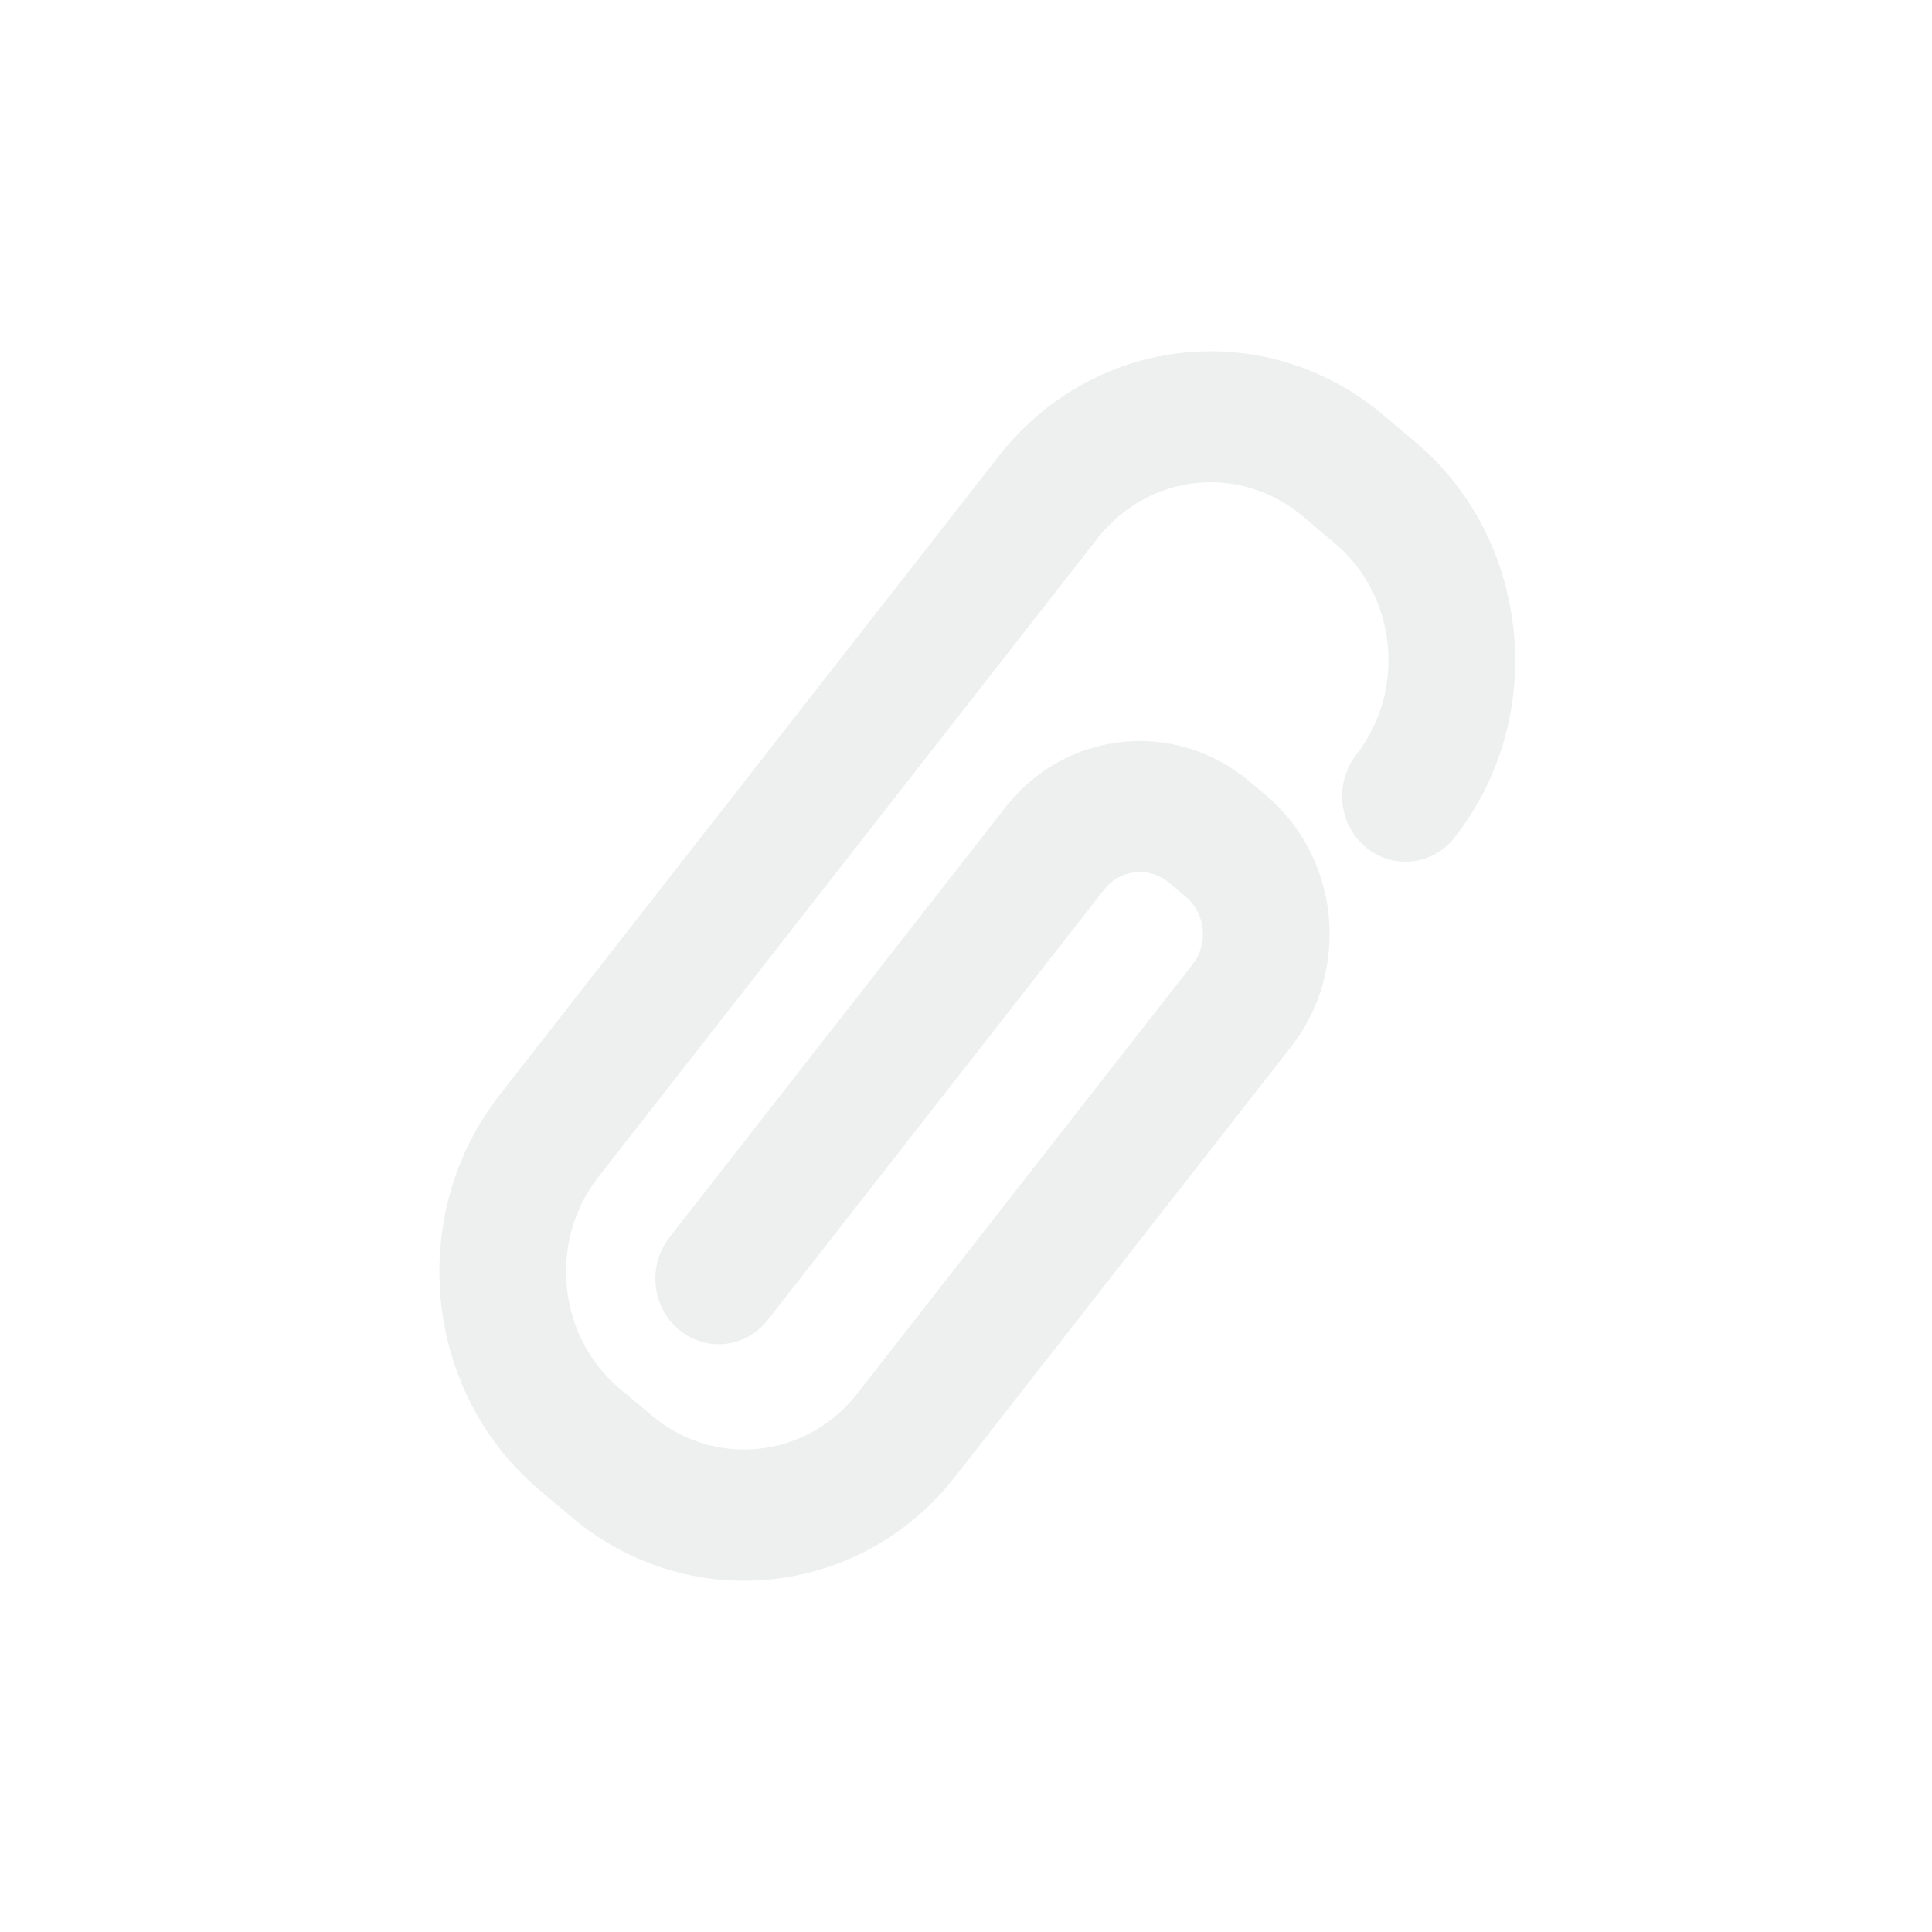
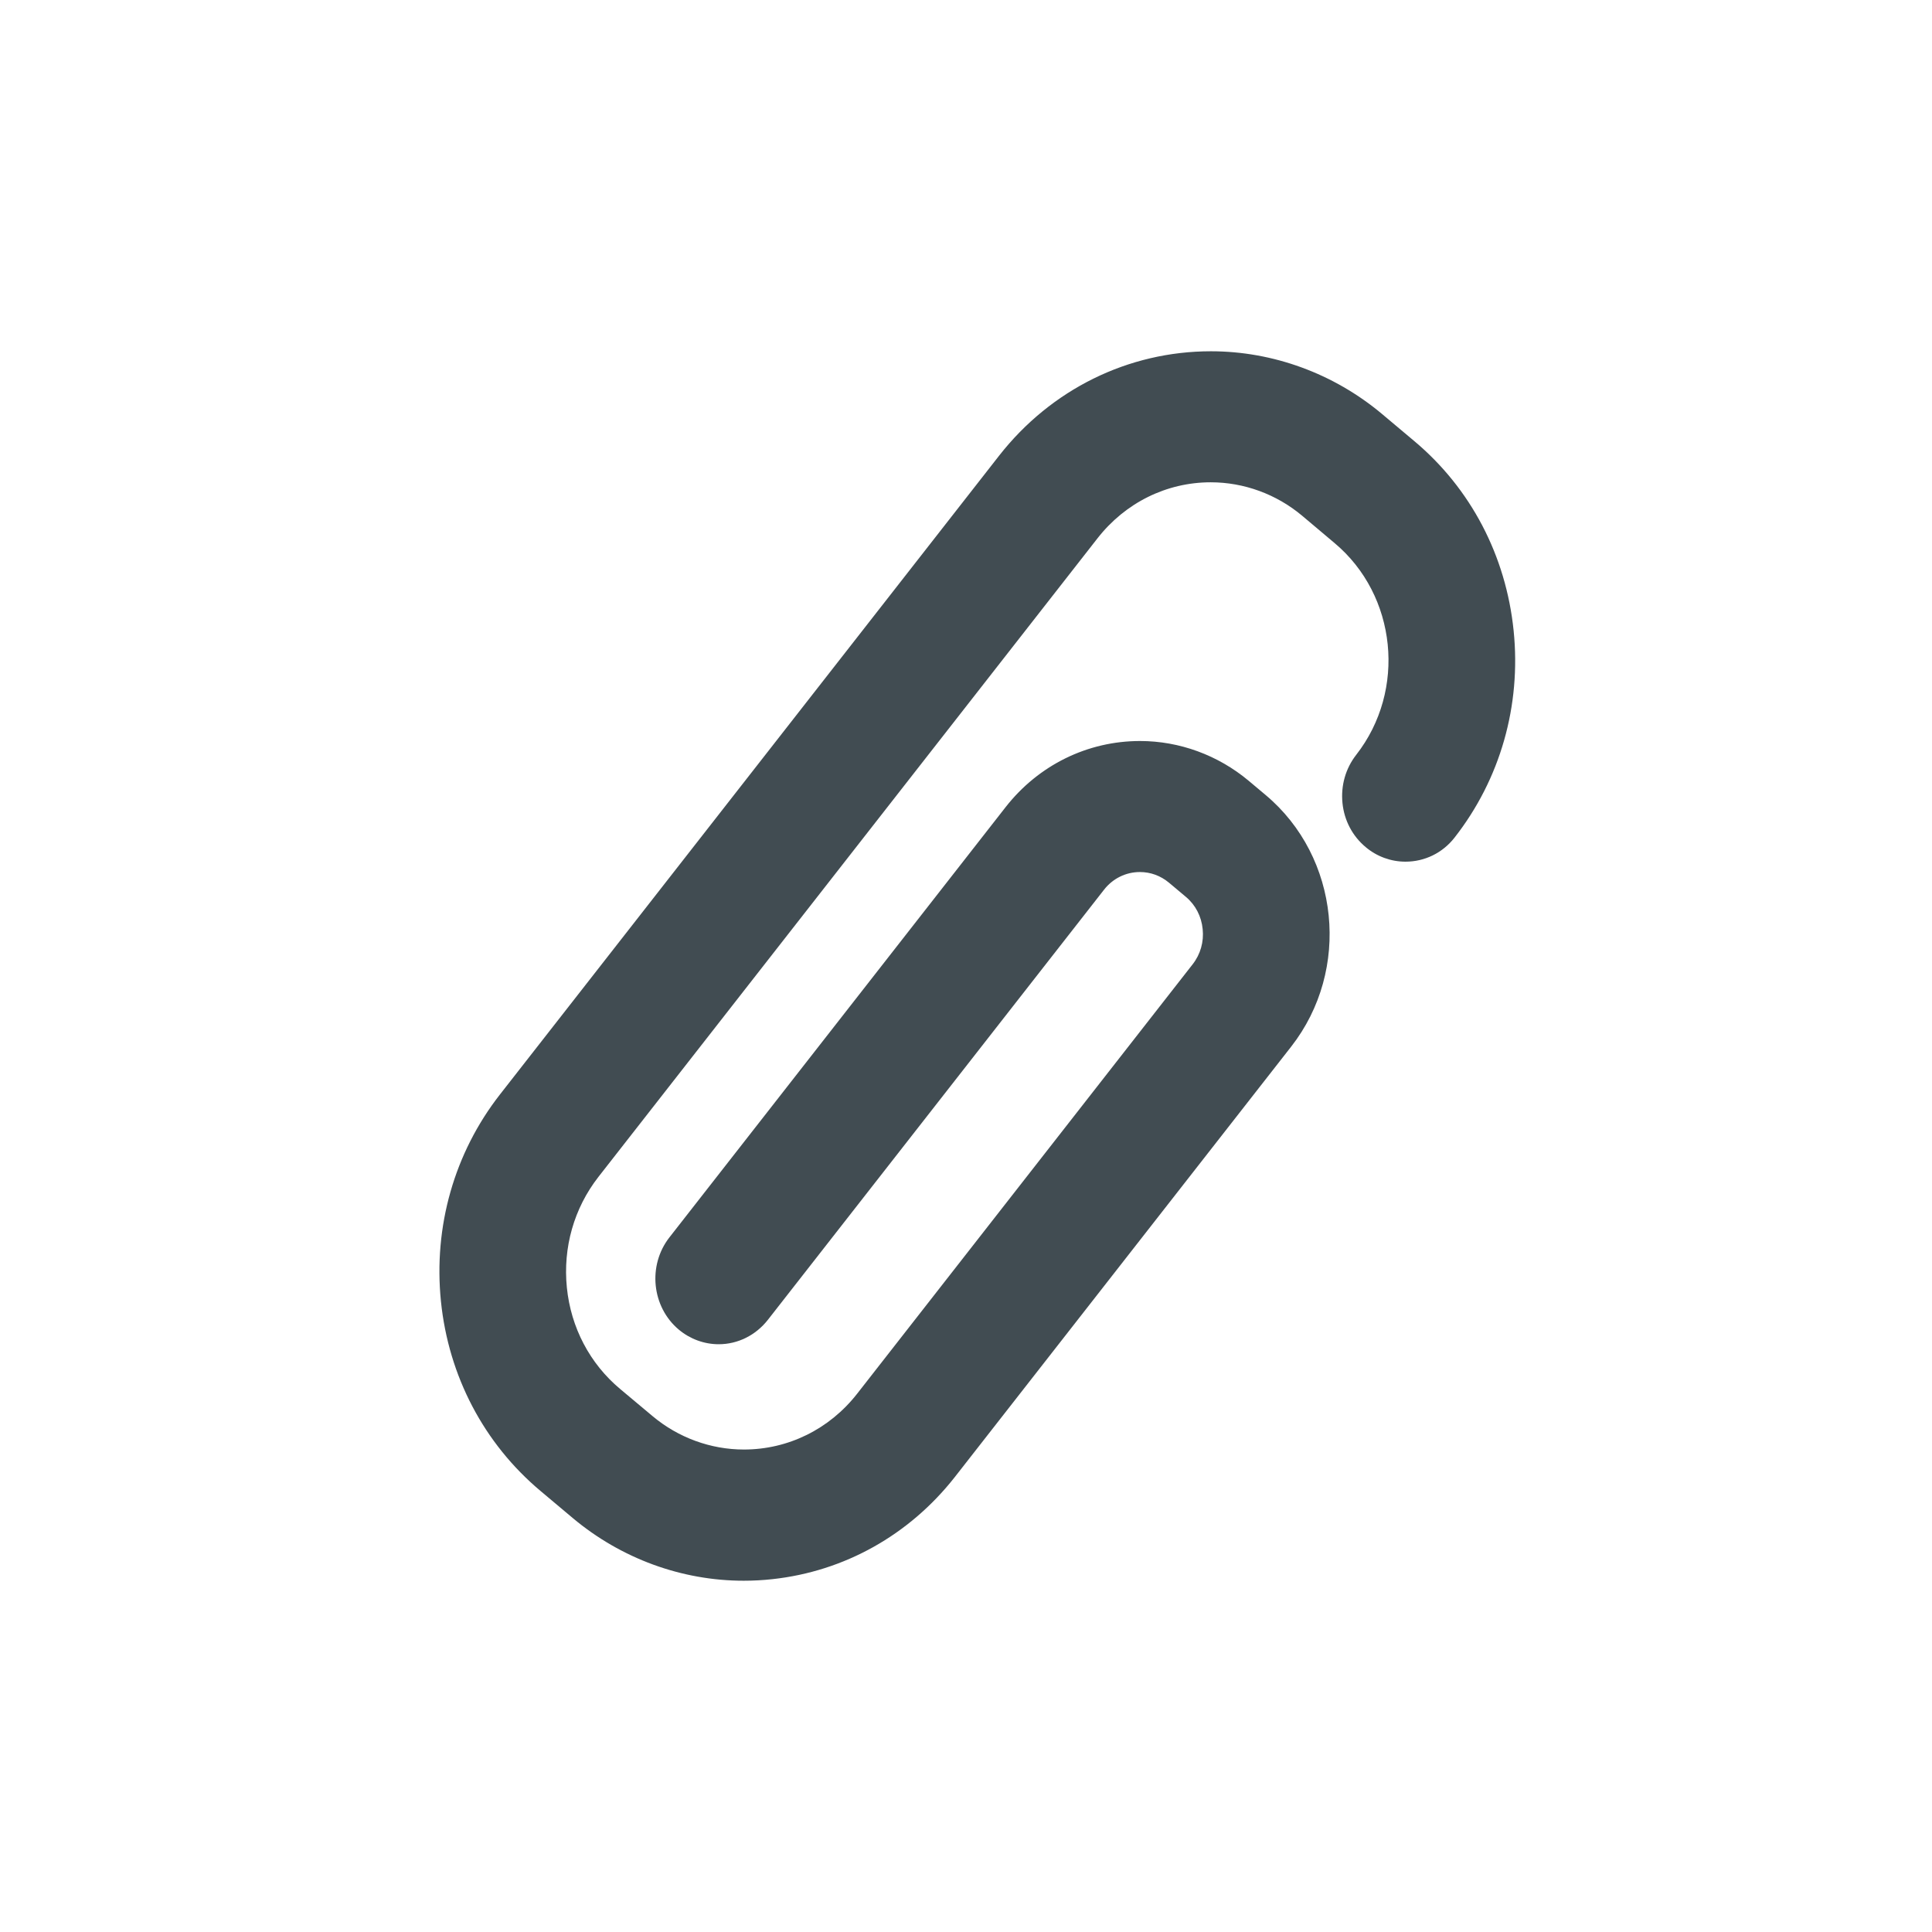
<svg xmlns="http://www.w3.org/2000/svg" width="22" height="22" viewBox="0 0 22 22">
  <defs>
    <style type="text/css" id="current-color-scheme">
-    .ColorScheme-Text { color:#eeefef; } .ColorScheme-Highlight { color:#00bcd4; } .ColorScheme-ButtonBackground { color:#cfd8dc; }
+    .ColorScheme-Text { color:#414c52; } .ColorScheme-Highlight { color:#00bcd4; } .ColorScheme-ButtonBackground { color:#cfd8dc; }
  </style>
  </defs>
  <path style="fill:currentColor;opacity:1" class="ColorScheme-Text" transform="translate(3 3)" d="M 10.789 1 C 9.847 1 8.968 1.434 8.377 2.189 L 2.693 9.463 C 2.173 10.129 1.935 10.966 2.021 11.818 C 2.108 12.671 2.511 13.437 3.154 13.977 L 3.523 14.287 C 4.072 14.747 4.762 15 5.469 15 C 5.578 15 5.688 14.994 5.797 14.982 C 6.615 14.893 7.352 14.48 7.869 13.824 C 7.871 13.822 7.872 13.821 11.703 8.918 C 12.386 8.044 12.255 6.76 11.412 6.053 L 11.219 5.891 C 10.87 5.599 10.431 5.438 9.982 5.438 C 9.384 5.438 8.826 5.712 8.451 6.191 L 4.623 11.09 C 4.373 11.41 4.421 11.882 4.73 12.141 C 4.858 12.248 5.019 12.307 5.184 12.307 C 5.402 12.307 5.606 12.205 5.744 12.029 L 9.572 7.131 C 9.672 7.003 9.821 6.93 9.98 6.93 C 10.102 6.93 10.216 6.972 10.311 7.051 L 10.504 7.213 C 10.613 7.304 10.681 7.435 10.695 7.58 C 10.71 7.725 10.67 7.866 10.582 7.979 L 6.76 12.871 C 6.444 13.275 5.974 13.506 5.471 13.506 C 5.093 13.506 4.723 13.371 4.43 13.125 L 4.061 12.816 C 3.717 12.528 3.501 12.118 3.455 11.662 C 3.409 11.206 3.536 10.759 3.814 10.402 L 9.498 3.129 C 9.814 2.725 10.283 2.492 10.787 2.492 C 11.165 2.492 11.535 2.627 11.828 2.873 L 12.197 3.184 C 12.907 3.779 13.018 4.86 12.443 5.596 C 12.322 5.751 12.267 5.946 12.287 6.145 C 12.307 6.343 12.401 6.521 12.551 6.646 C 12.679 6.754 12.84 6.812 13.004 6.812 C 13.223 6.812 13.427 6.713 13.564 6.537 C 14.084 5.872 14.323 5.035 14.236 4.182 C 14.149 3.328 13.748 2.562 13.105 2.023 L 12.736 1.713 C 12.187 1.253 11.495 1 10.789 1 z" />
</svg>
